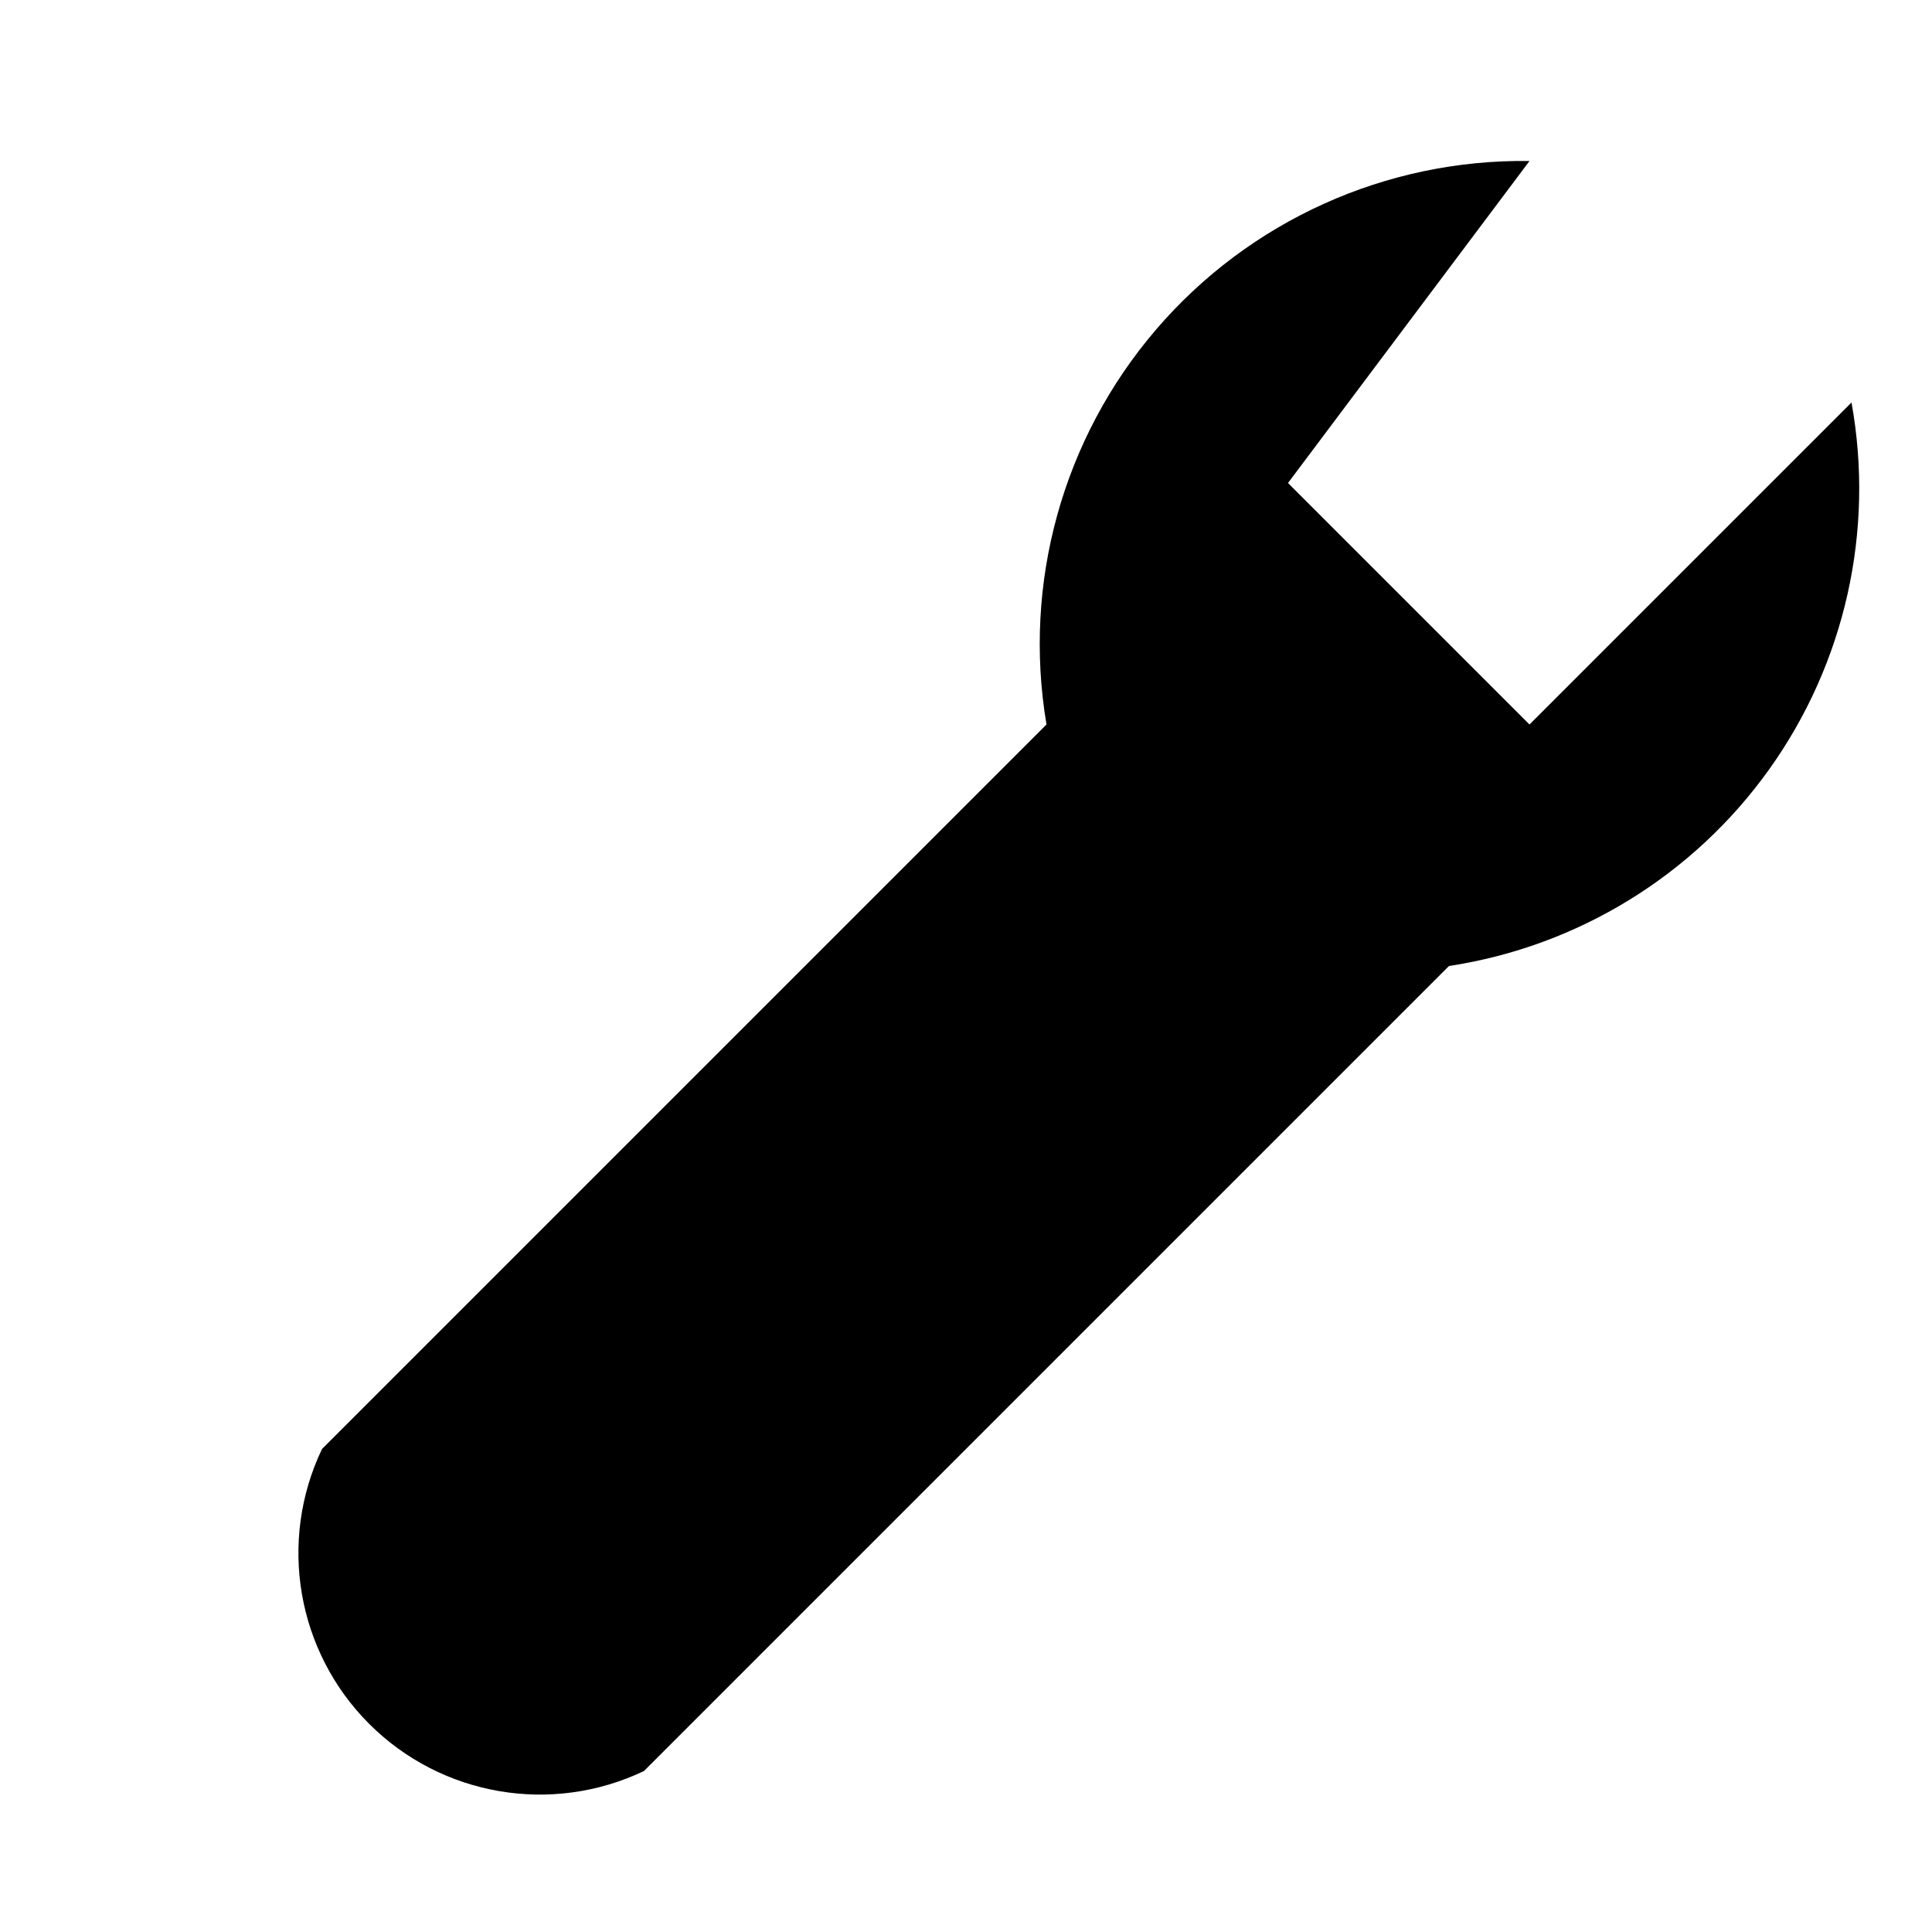
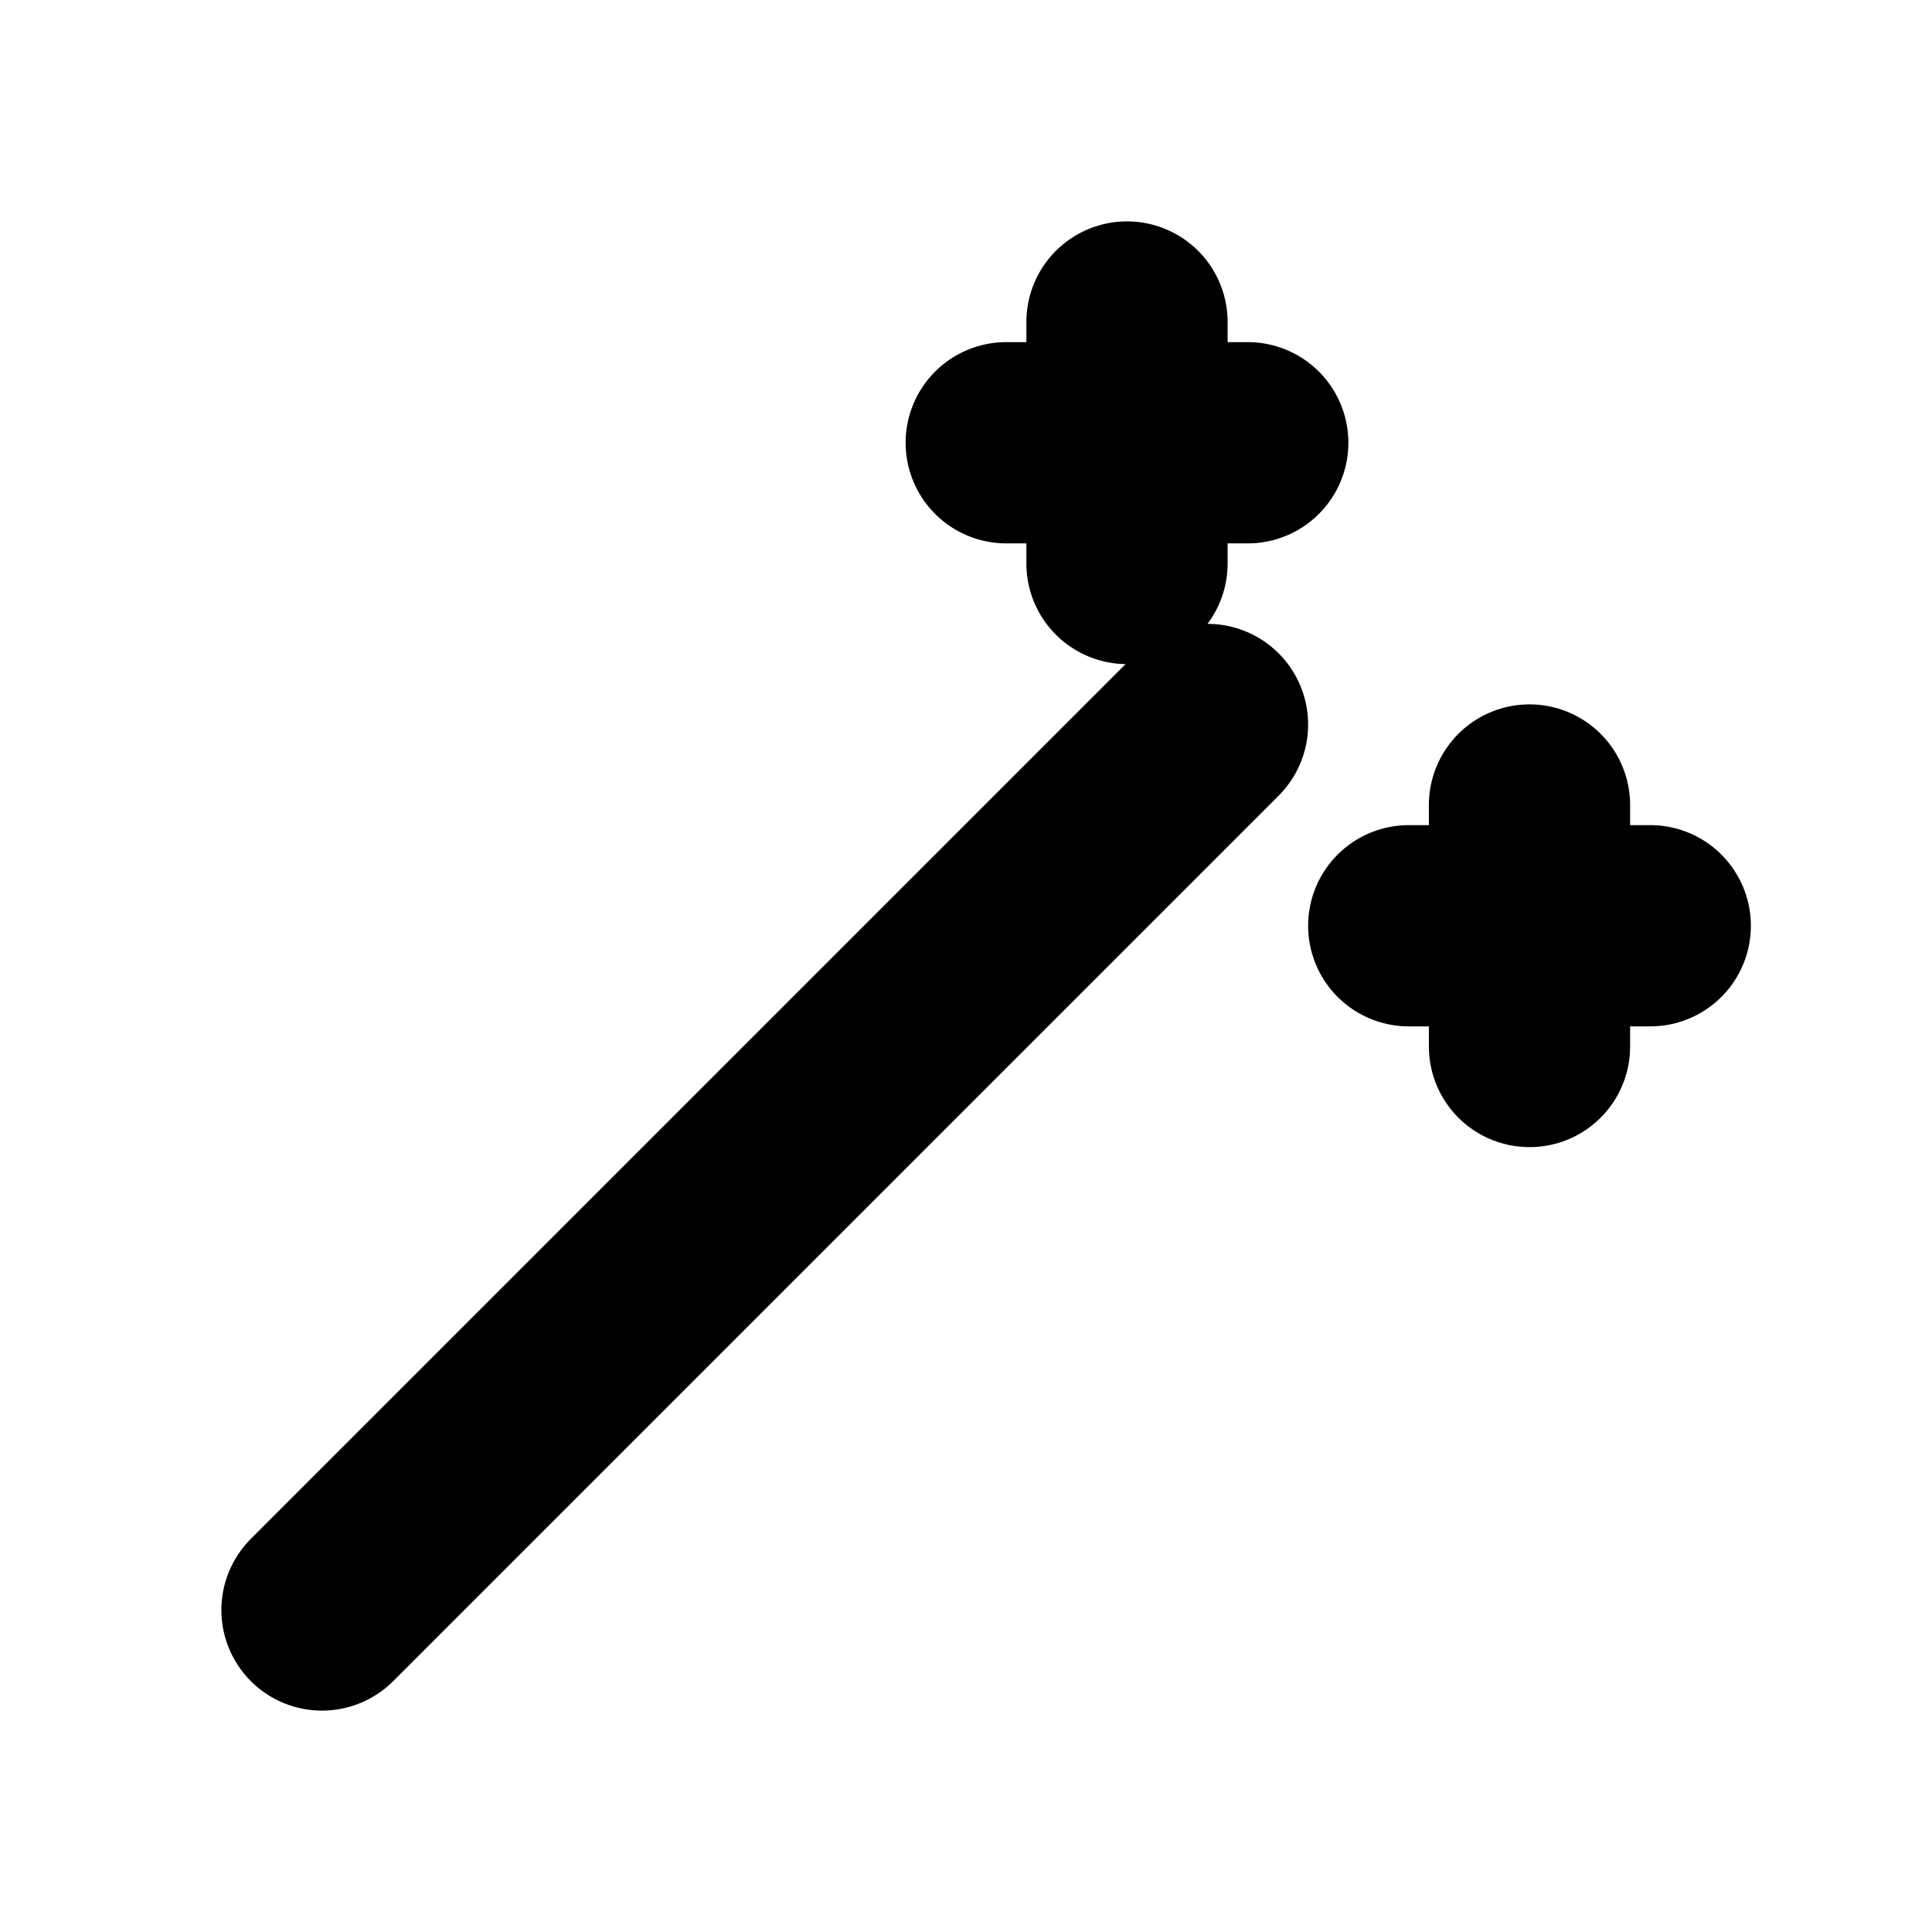
<svg xmlns="http://www.w3.org/2000/svg" viewBox="0 0 24 24" width="24" height="24" role="img" aria-label="Modifier">
-   <g fill="currentColor" stroke="none">
-     <path d="M19 2a6 6 0 0 0-6 7L4 18a3 3 0 0 0 4 4l10-10a6 6 0 0 0 5-7l-4 4-3-3z" />
+   <g fill="none" stroke="currentColor" stroke-width="1.75" stroke-linecap="round" stroke-linejoin="round">
+     <path d="M4 20 15 9M14 4v3M12.5 5.5h3M19 10v3M17.5 11.5h3" stroke-width="2.5" />
  </g>
</svg>
